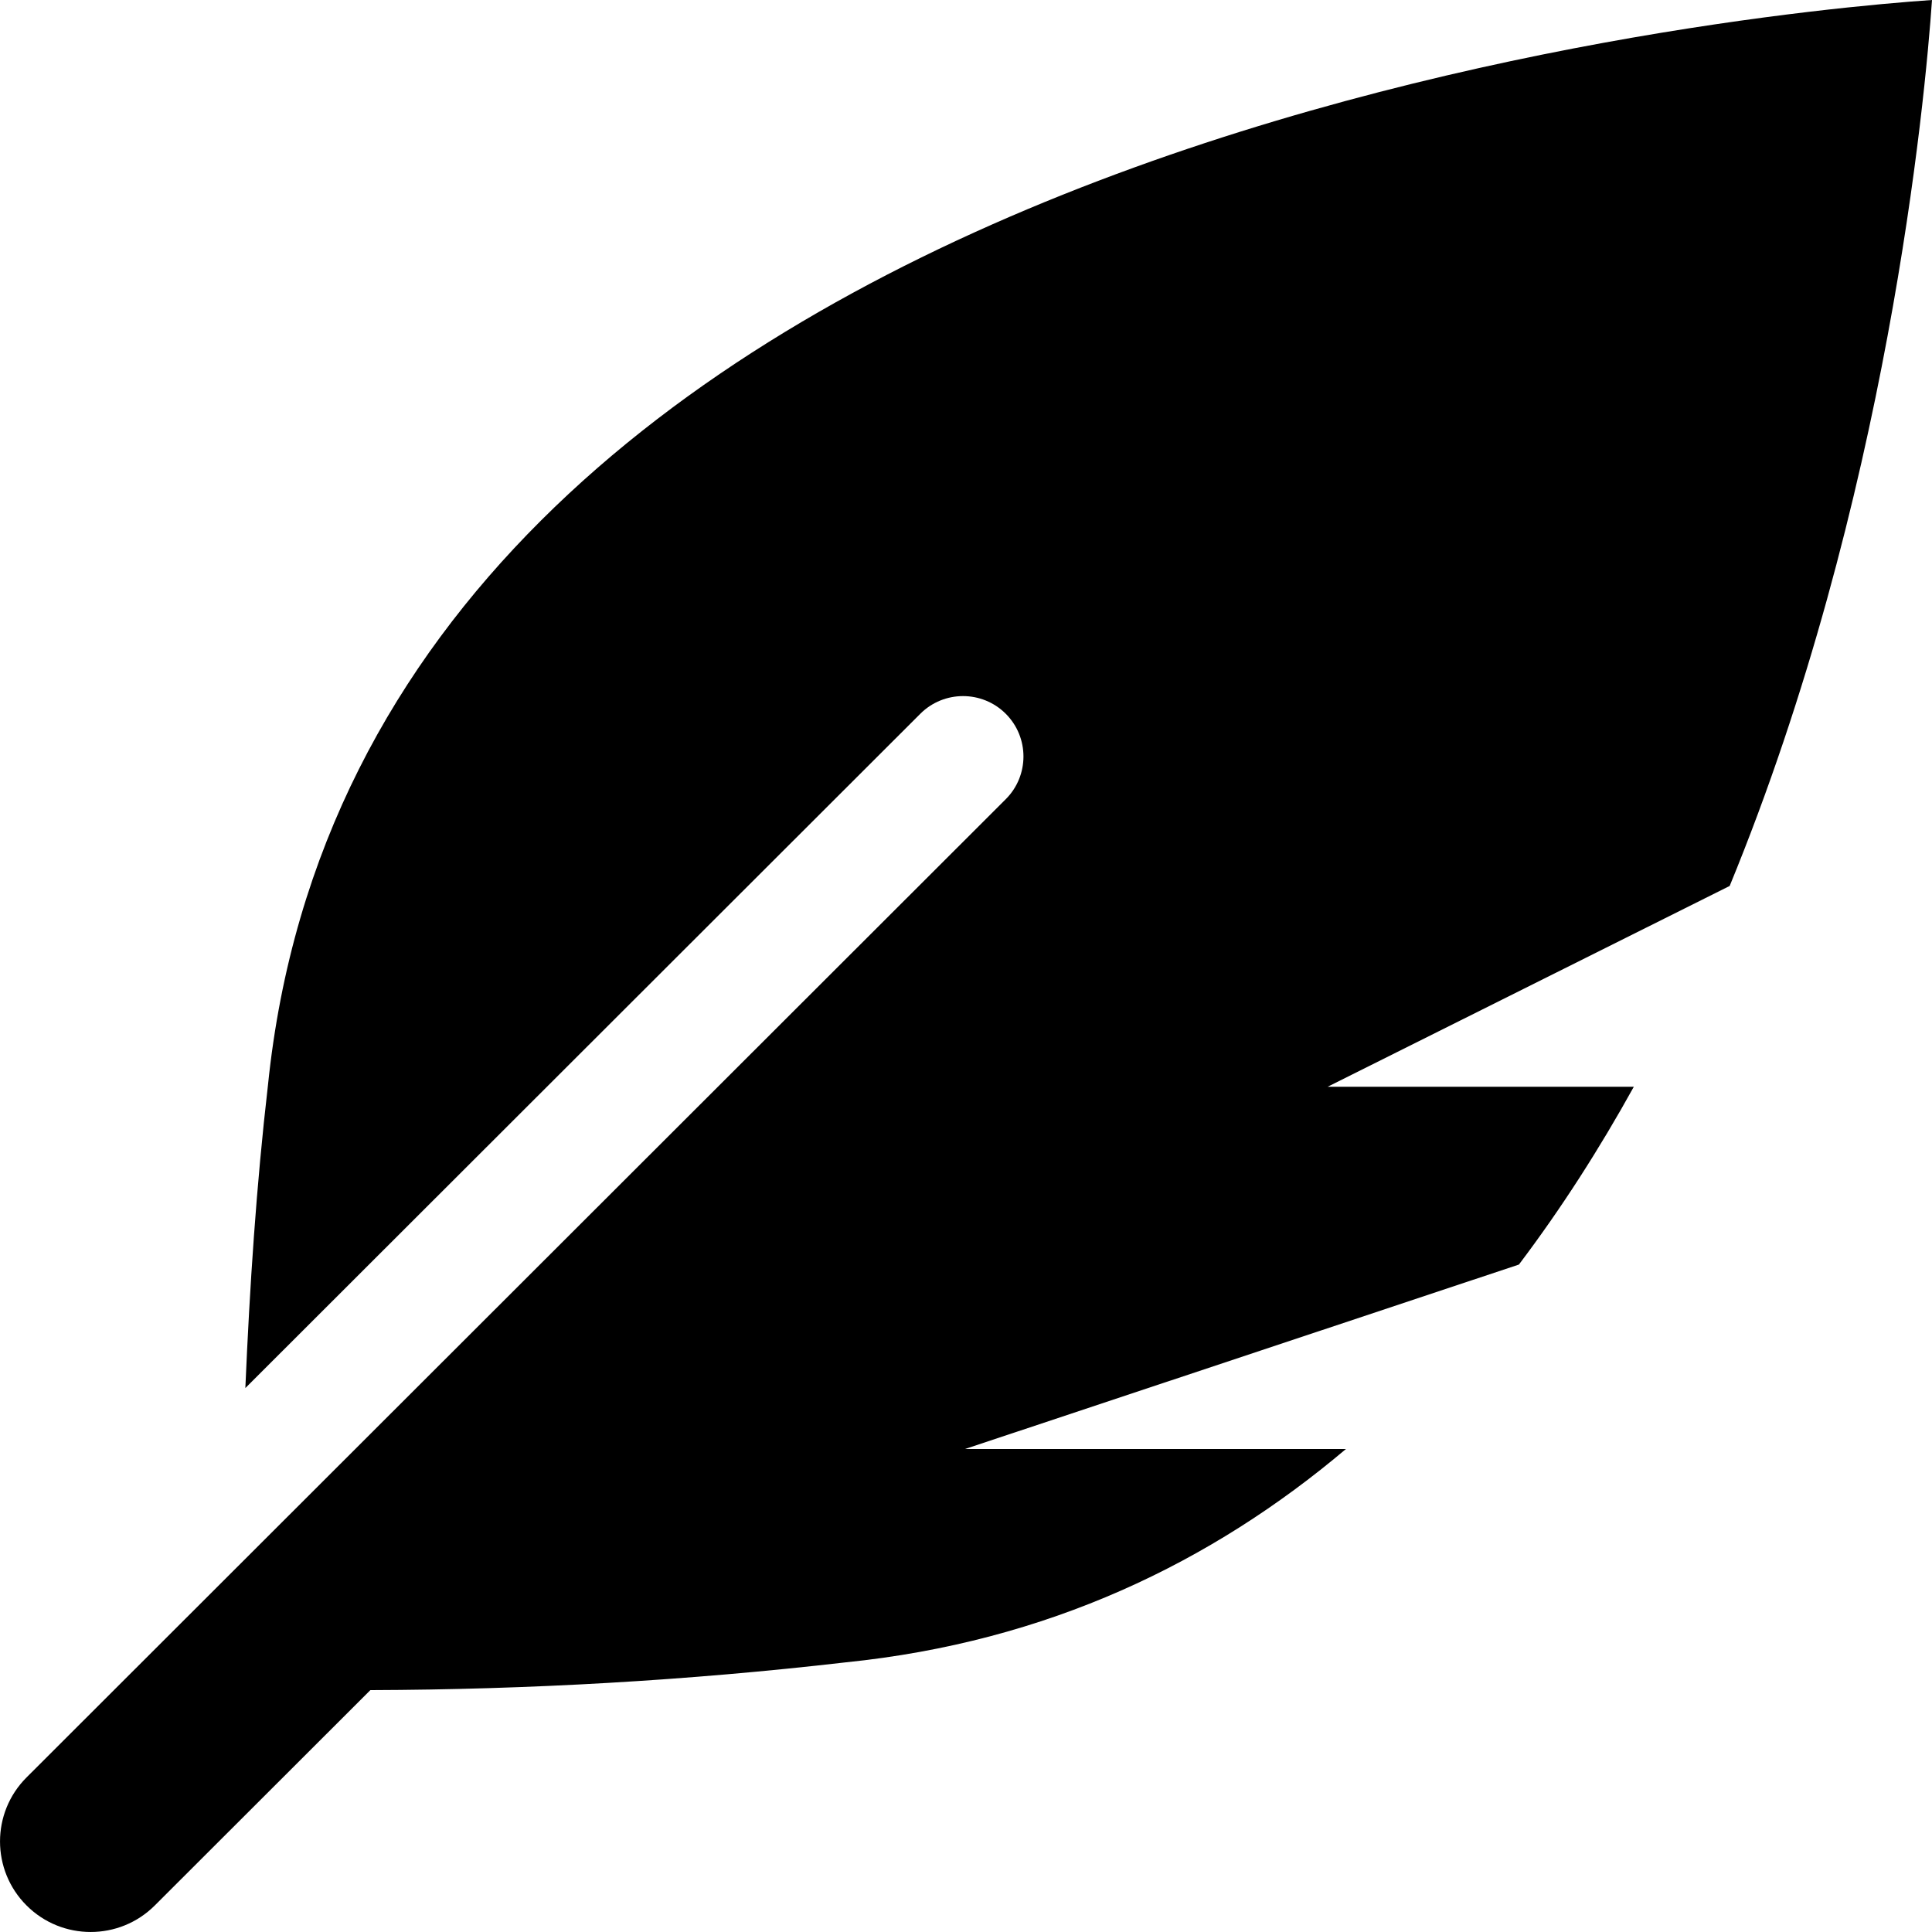
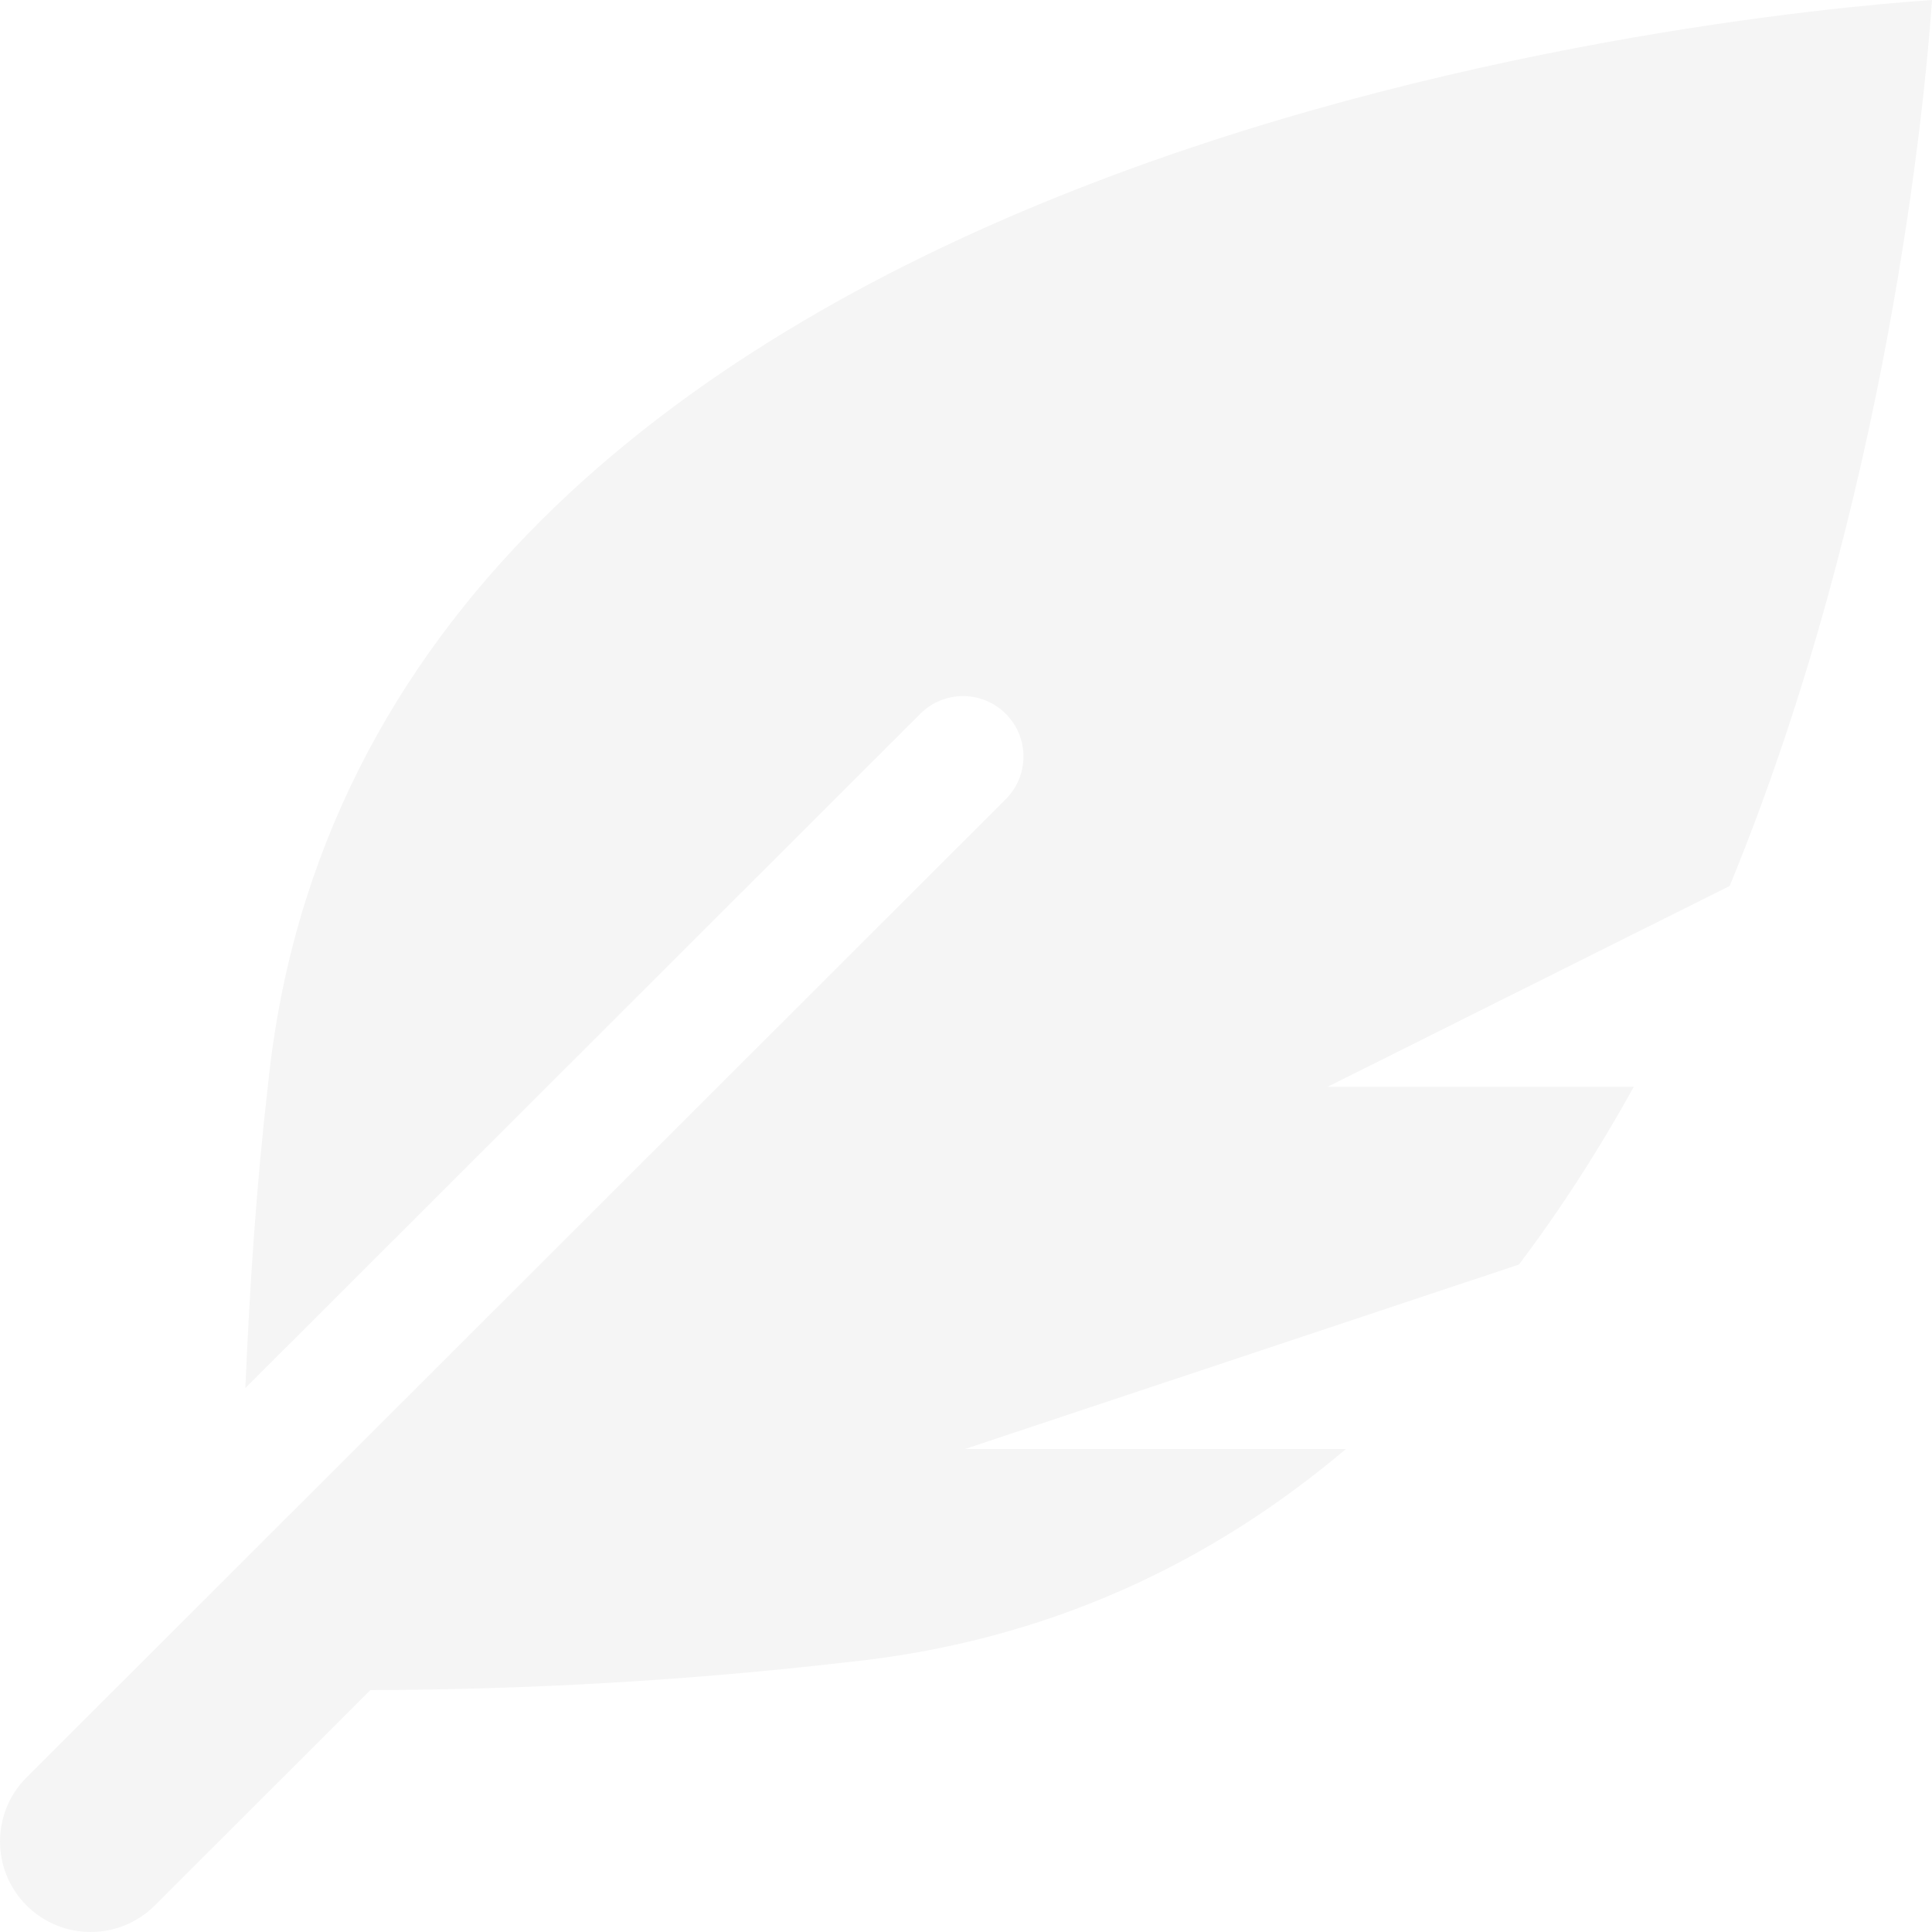
<svg xmlns="http://www.w3.org/2000/svg" aria-hidden="true" focusable="false" data-prefix="fas" data-icon="feather-alt" class="svg-inline--fa fa-feather-alt fa-w-16" role="img" viewBox="0 0 512 512">
-   <path fill="currentColor" d="M512 0C460.22 3.56 96.44 38.2 71.01 287.61c-3.09 26.66-4.84 53.44-5.99 80.24l178.87-178.69c6.25-6.25 16.4-6.25 22.65 0s6.25 16.38 0 22.63L7.04 471.03c-9.38 9.37-9.38 24.57 0 33.94 9.38 9.37 24.59 9.37 33.98 0l57.13-57.07c42.09-.14 84.15-2.53 125.96-7.36 53.48-5.44 97.02-26.47 132.58-56.54H255.74l146.79-48.88c11.25-14.89 21.37-30.71 30.45-47.12h-81.14l106.54-53.21C500.29 132.86 510.19 26.26 512 0z" />
+   <path fill="whitesmoke" d="M512 0C460.22 3.56 96.44 38.2 71.01 287.61c-3.09 26.66-4.84 53.44-5.99 80.24l178.87-178.69c6.25-6.25 16.4-6.25 22.65 0s6.25 16.38 0 22.63L7.04 471.03c-9.38 9.37-9.38 24.57 0 33.94 9.38 9.37 24.59 9.37 33.98 0l57.13-57.07c42.09-.14 84.15-2.53 125.96-7.36 53.48-5.44 97.02-26.47 132.58-56.54H255.74l146.79-48.88c11.25-14.89 21.37-30.71 30.45-47.12h-81.14l106.54-53.21C500.29 132.86 510.19 26.26 512 0z" />
</svg>
